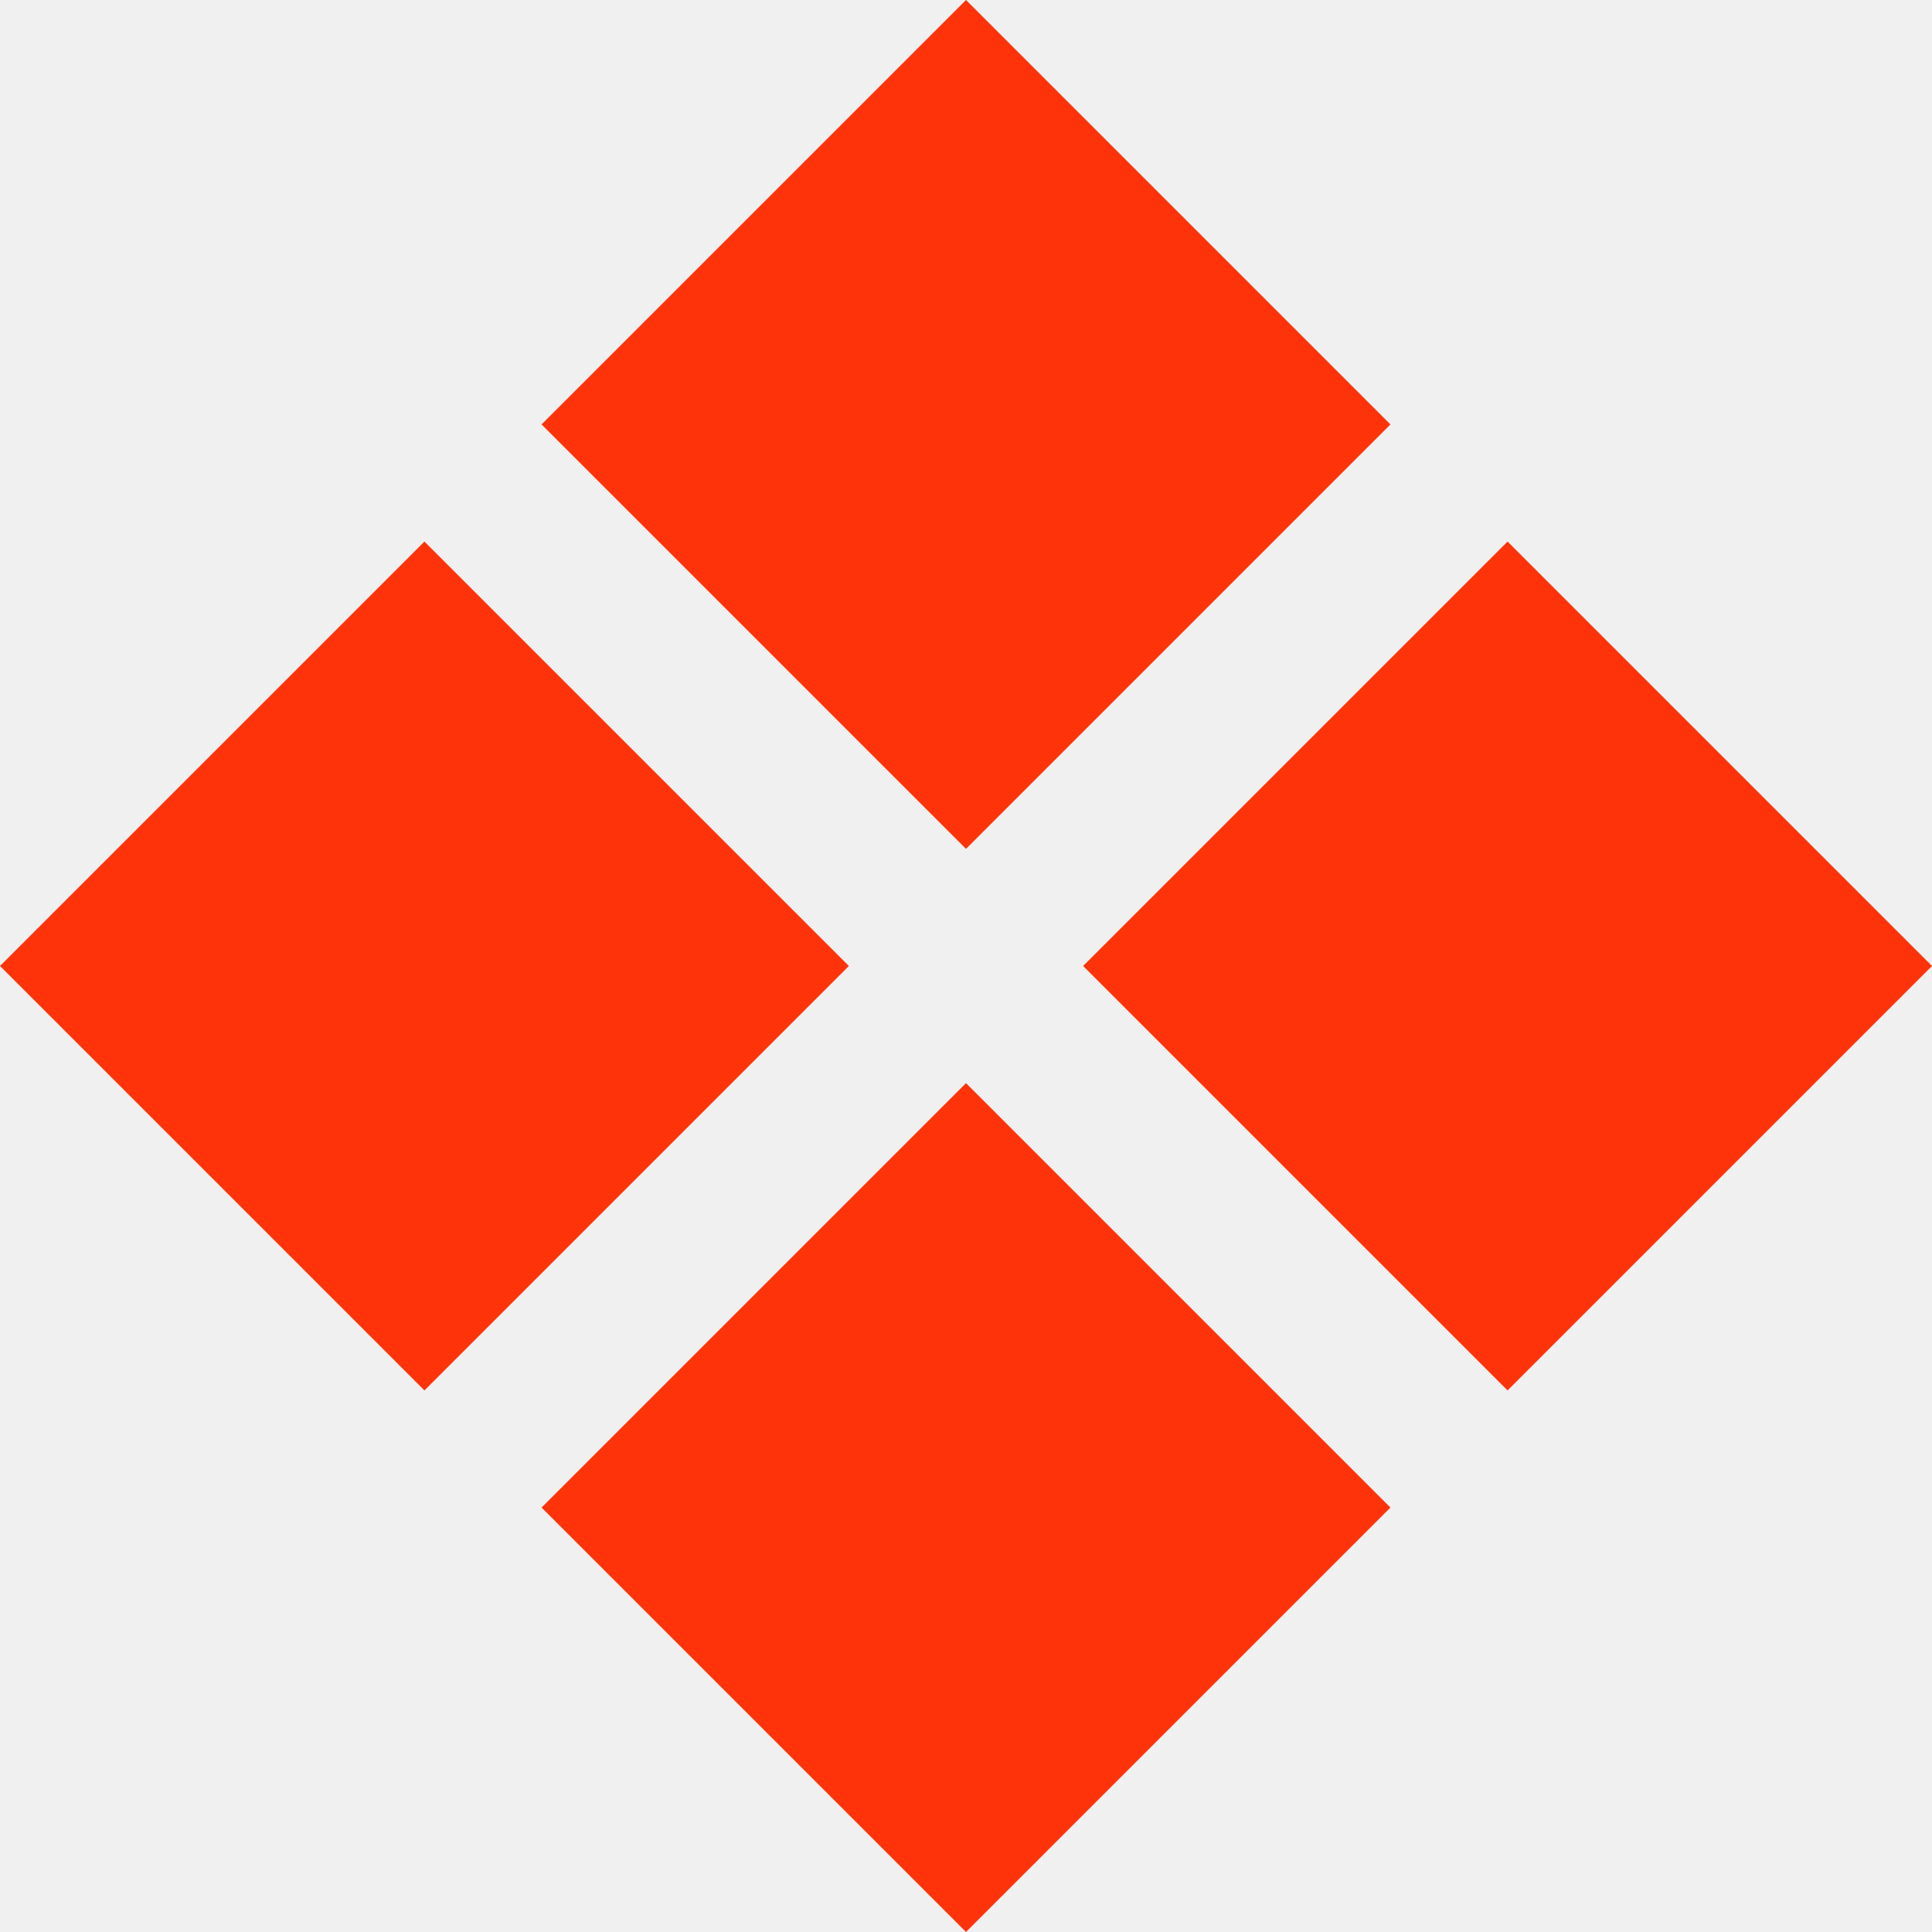
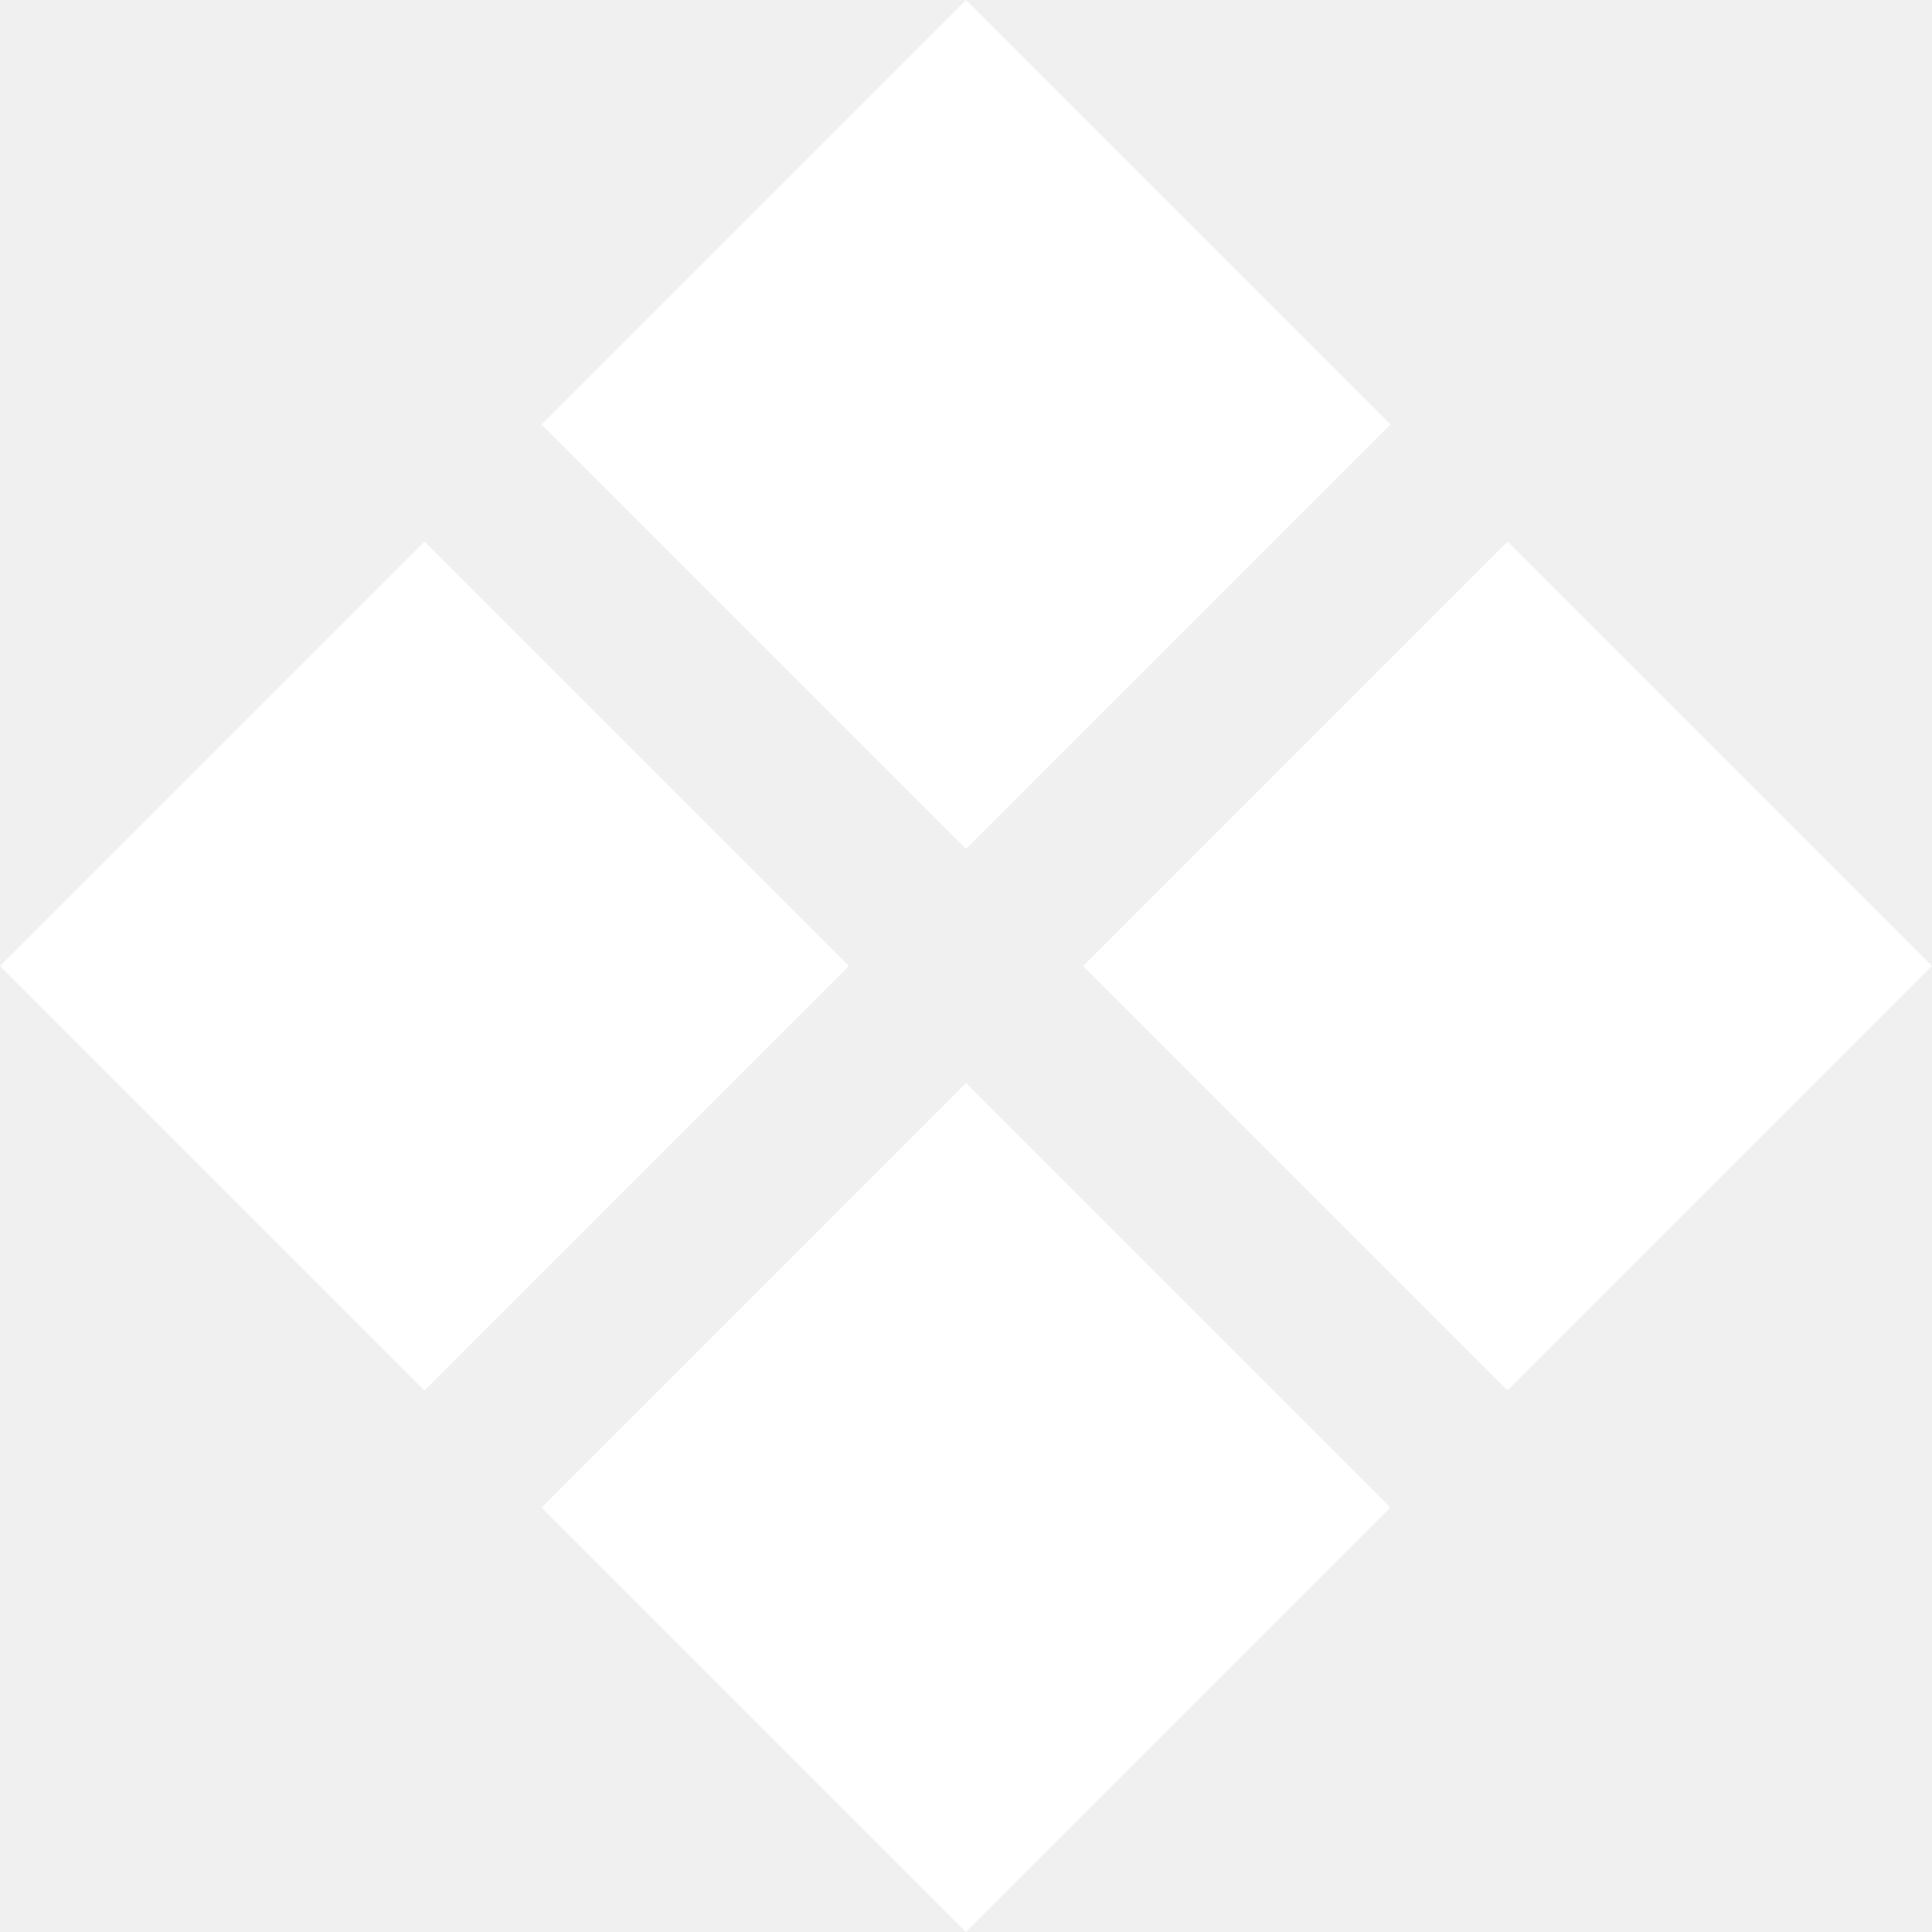
<svg xmlns="http://www.w3.org/2000/svg" width="70" height="70" viewBox="0 0 70 70" fill="none">
  <g clip-path="url(#clip0_1_3373)">
-     <path d="M54.622 50.378L39.244 35L54.622 19.622L70 35L54.622 50.378ZM15.378 50.378L0 35L15.378 19.622L30.756 35L15.378 50.378ZM35 70L19.622 54.622L35 39.244L50.378 54.622L35 70ZM35 30.756L19.622 15.378L35 0L50.378 15.378L35 30.756Z" fill="#FE330A" />
+     <path d="M54.622 50.378L39.244 35L54.622 19.622L70 35L54.622 50.378ZM15.378 50.378L0 35L15.378 19.622L30.756 35L15.378 50.378ZM35 70L19.622 54.622L35 39.244L50.378 54.622L35 70ZM35 30.756L19.622 15.378L35 0L50.378 15.378L35 30.756Z" fill="#ffffff" />
  </g>
  <defs>
    <clipPath id="clip0_1_3373">
      <rect width="70" height="70" fill="white" />
    </clipPath>
  </defs>
</svg>
